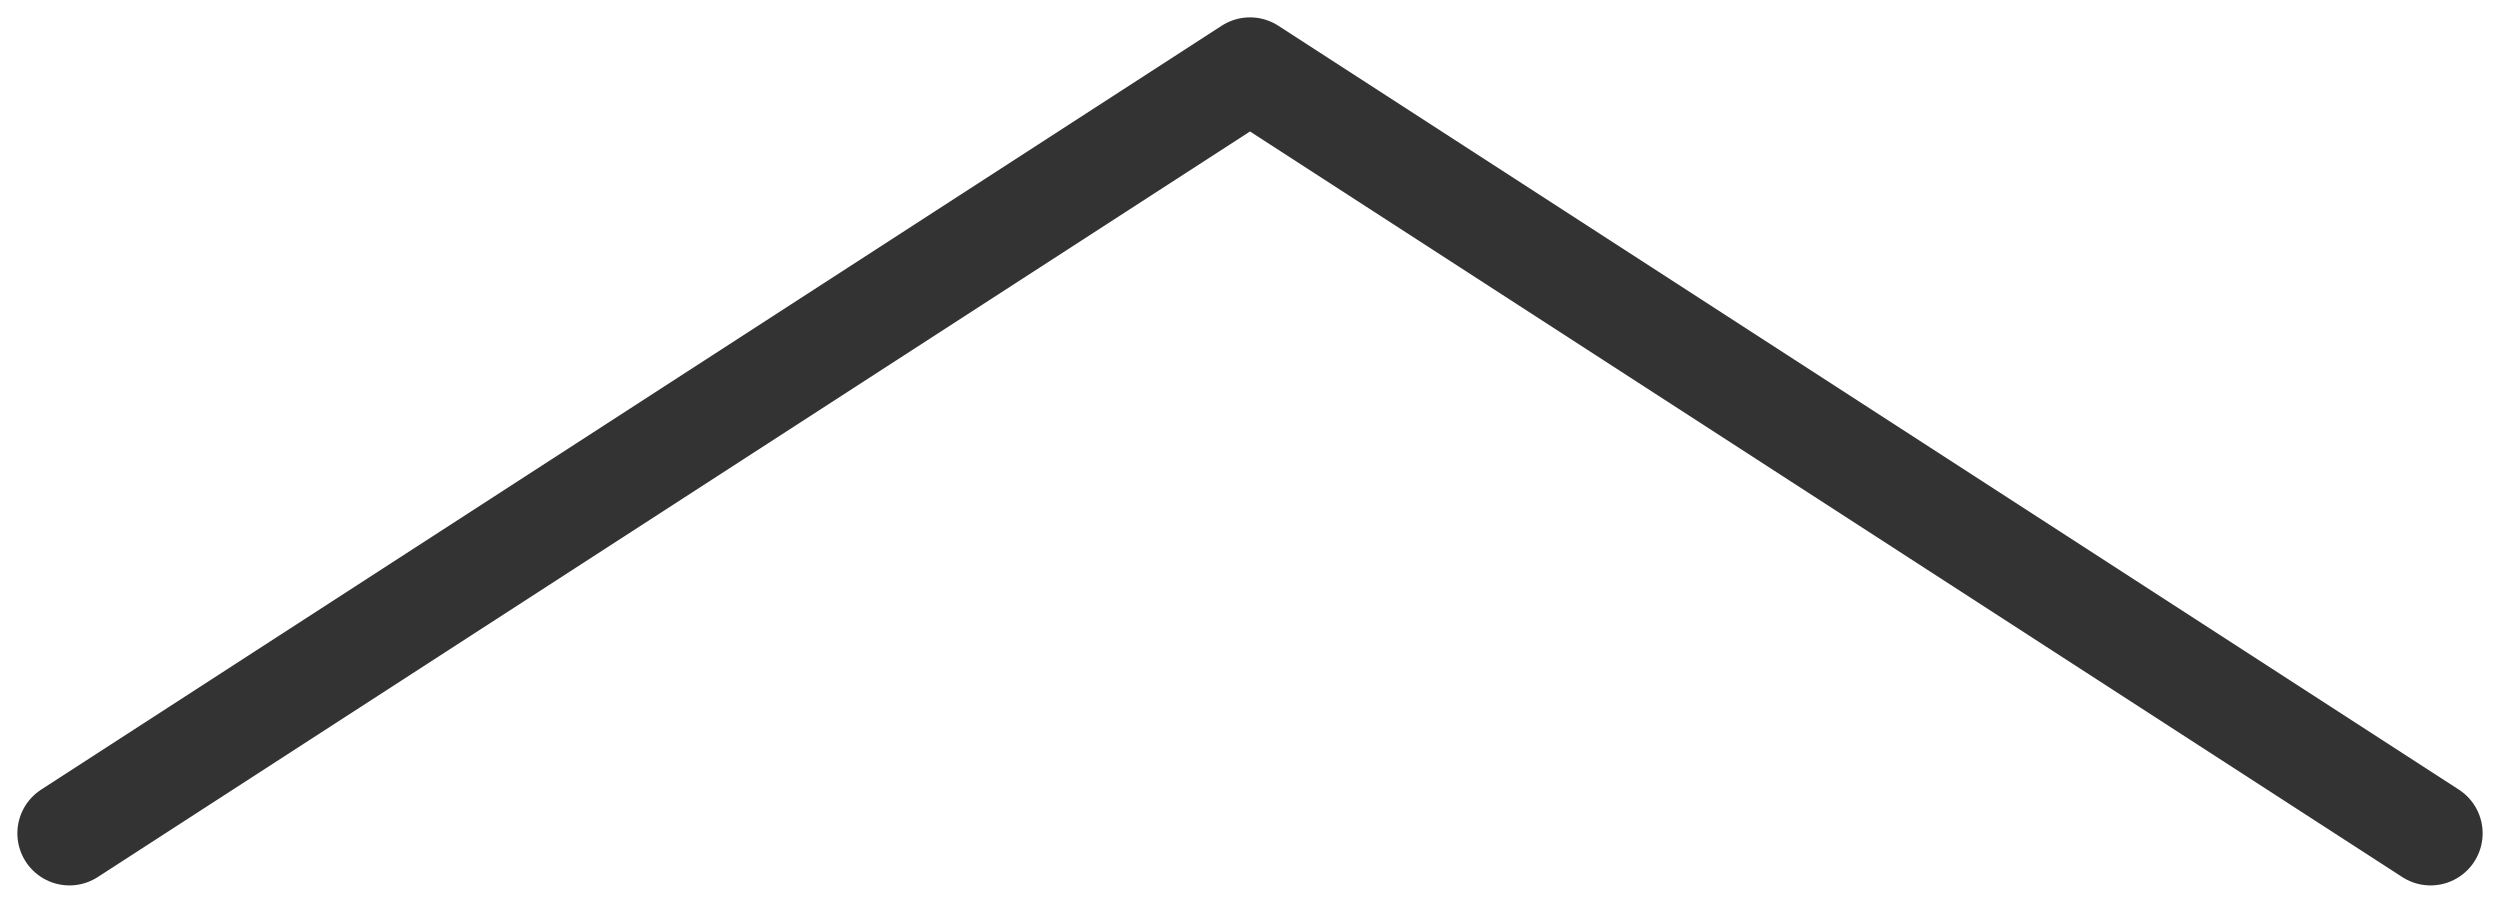
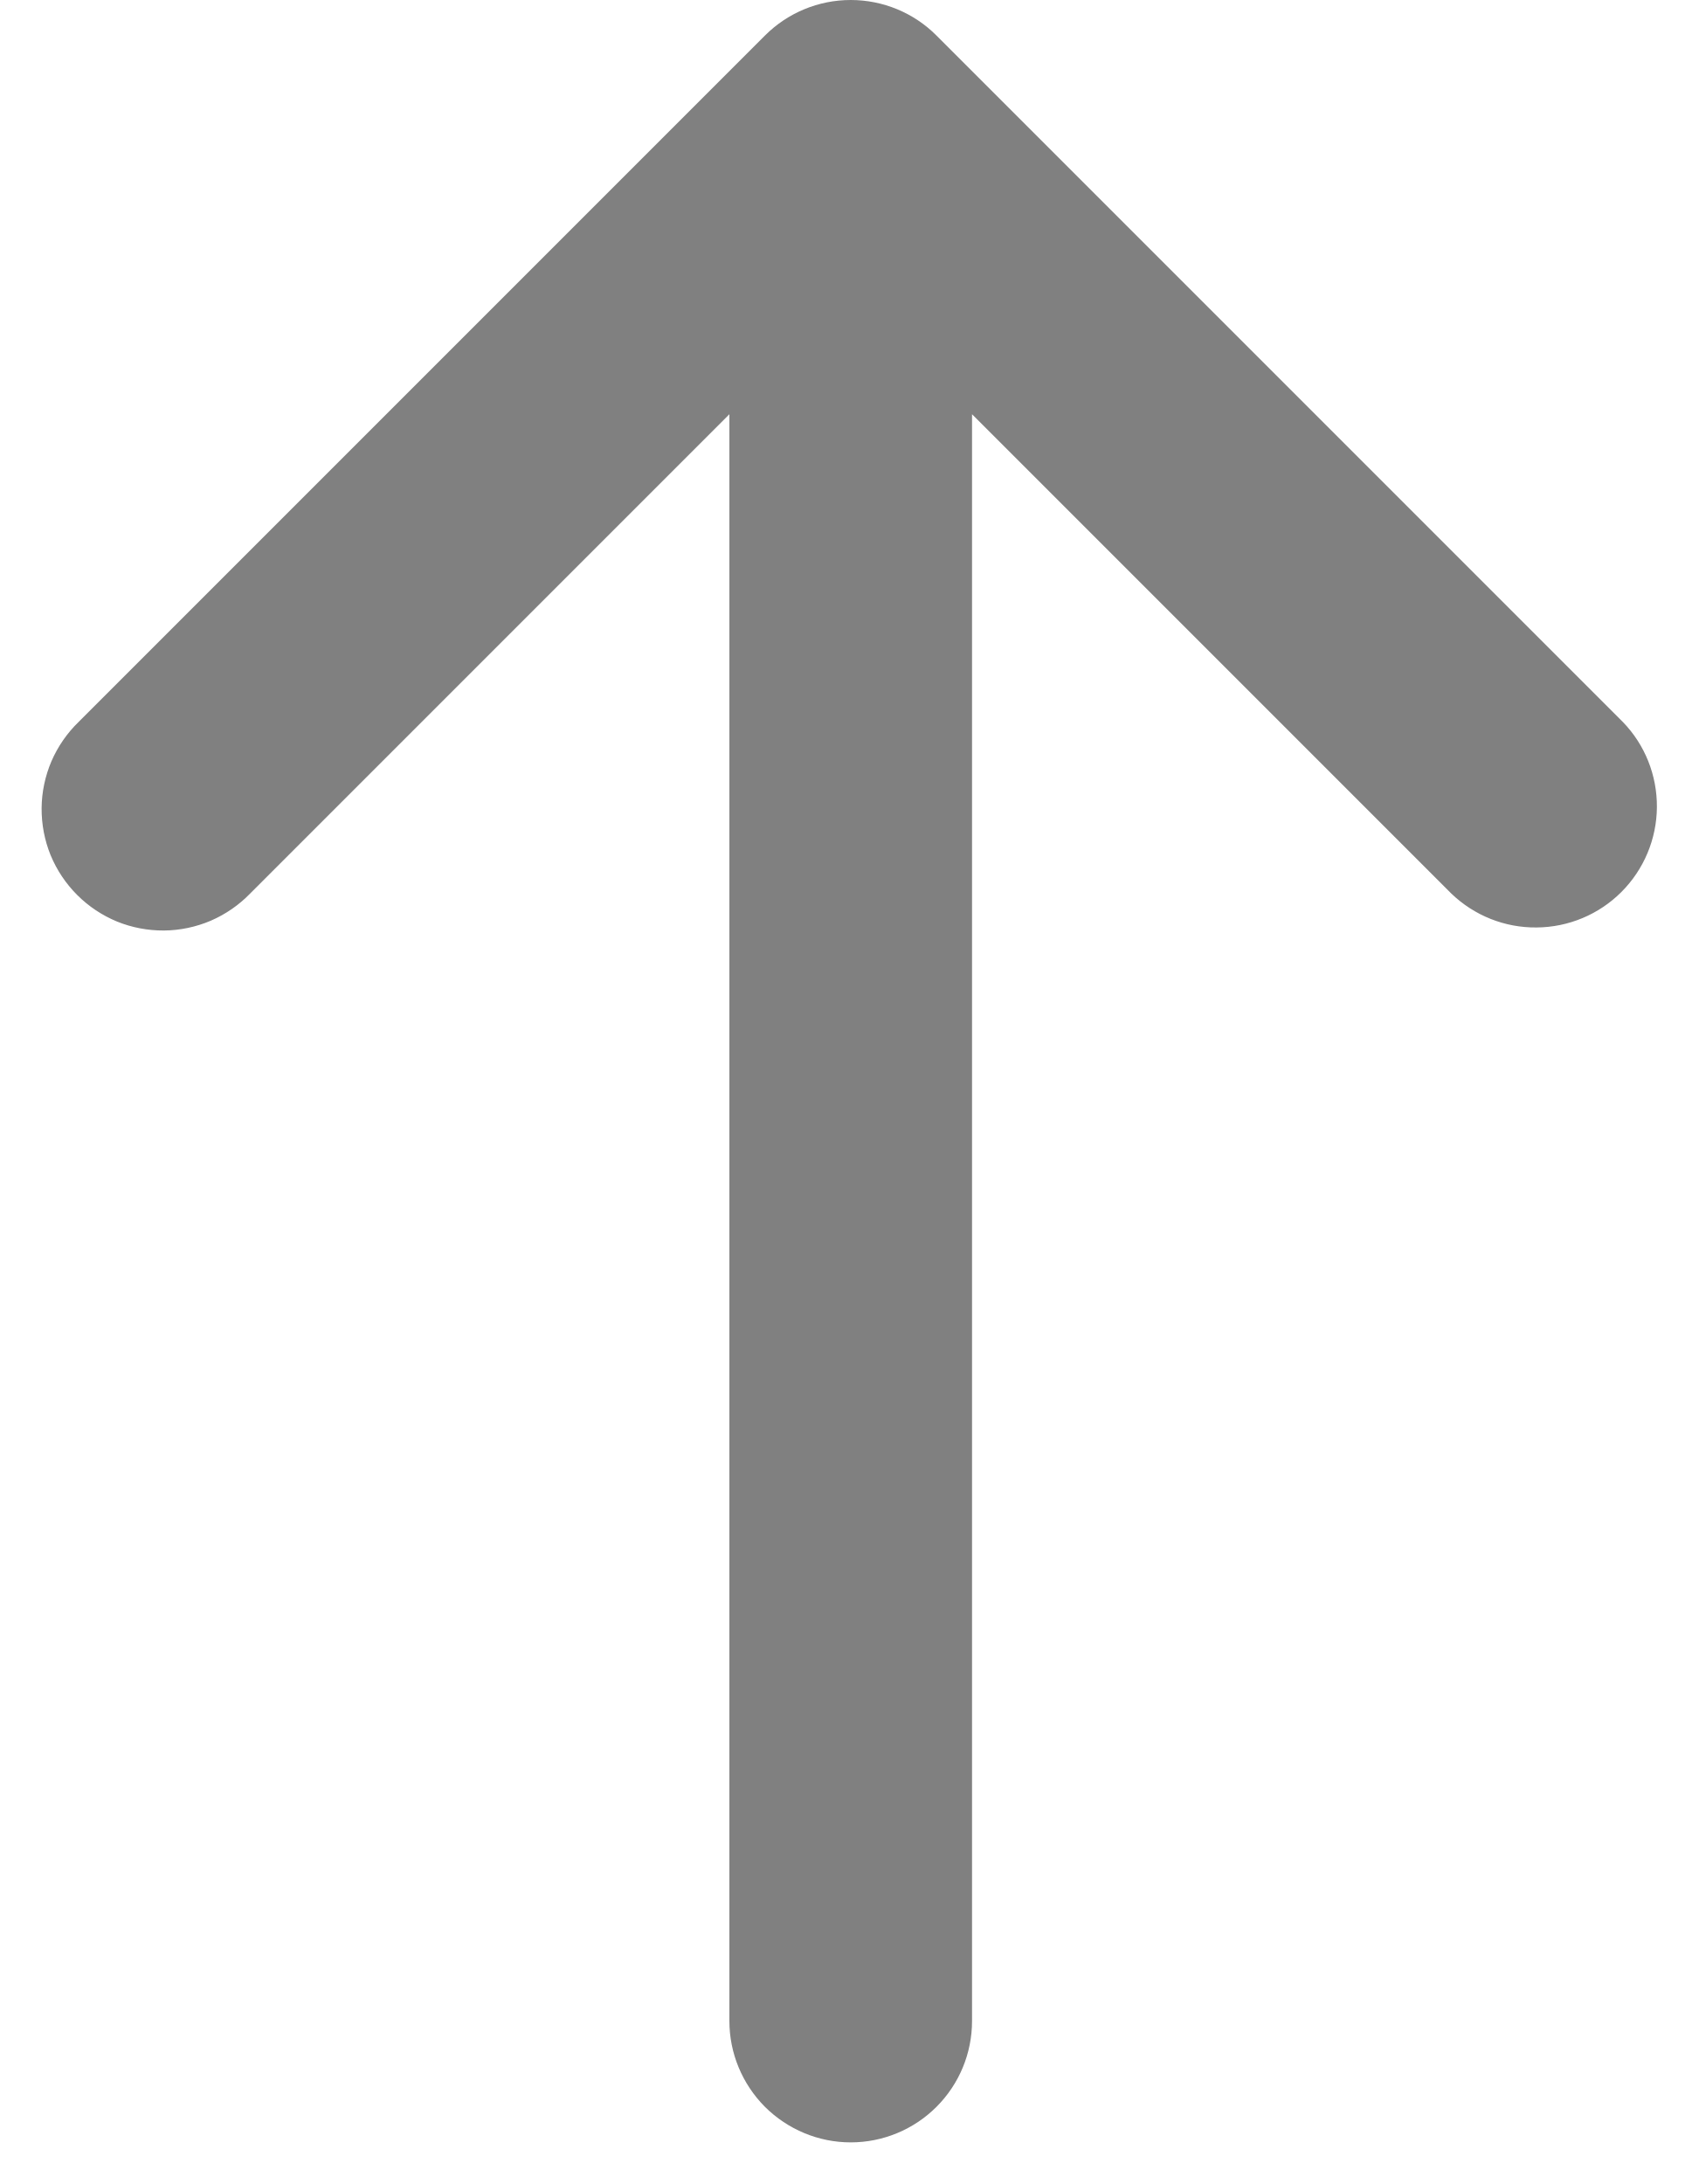
- <svg xmlns="http://www.w3.org/2000/svg" width="36" height="13" viewBox="0 0 36 13" fill="none">
-   <path d="M1 12L18 1L35 12" stroke="#333333" stroke-width="1.5" stroke-linecap="round" stroke-linejoin="round" />
+ <svg xmlns="http://www.w3.org/2000/svg" width="14" height="18" viewBox="0 0 14 18" fill="none">
+   <path d="M7.719 0.293C7.532 0.105 7.277 0 7.012 0C6.747 0 6.493 0.105 6.305 0.293L0.648 5.95C0.553 6.042 0.477 6.152 0.424 6.274C0.372 6.396 0.344 6.528 0.343 6.66C0.342 6.793 0.367 6.925 0.417 7.048C0.468 7.171 0.542 7.282 0.636 7.376C0.73 7.47 0.841 7.544 0.964 7.595C1.087 7.645 1.219 7.67 1.352 7.669C1.484 7.668 1.616 7.64 1.738 7.588C1.86 7.535 1.97 7.459 2.062 7.364L6.012 3.414V16.657C6.012 16.922 6.118 17.176 6.305 17.364C6.493 17.551 6.747 17.657 7.012 17.657C7.278 17.657 7.532 17.551 7.719 17.364C7.907 17.176 8.012 16.922 8.012 16.657V3.414L11.962 7.364C12.151 7.546 12.403 7.647 12.666 7.644C12.928 7.642 13.179 7.537 13.364 7.352C13.55 7.166 13.655 6.915 13.657 6.653C13.659 6.391 13.559 6.138 13.376 5.95L7.719 0.293Z" fill="#808080" />
</svg>
